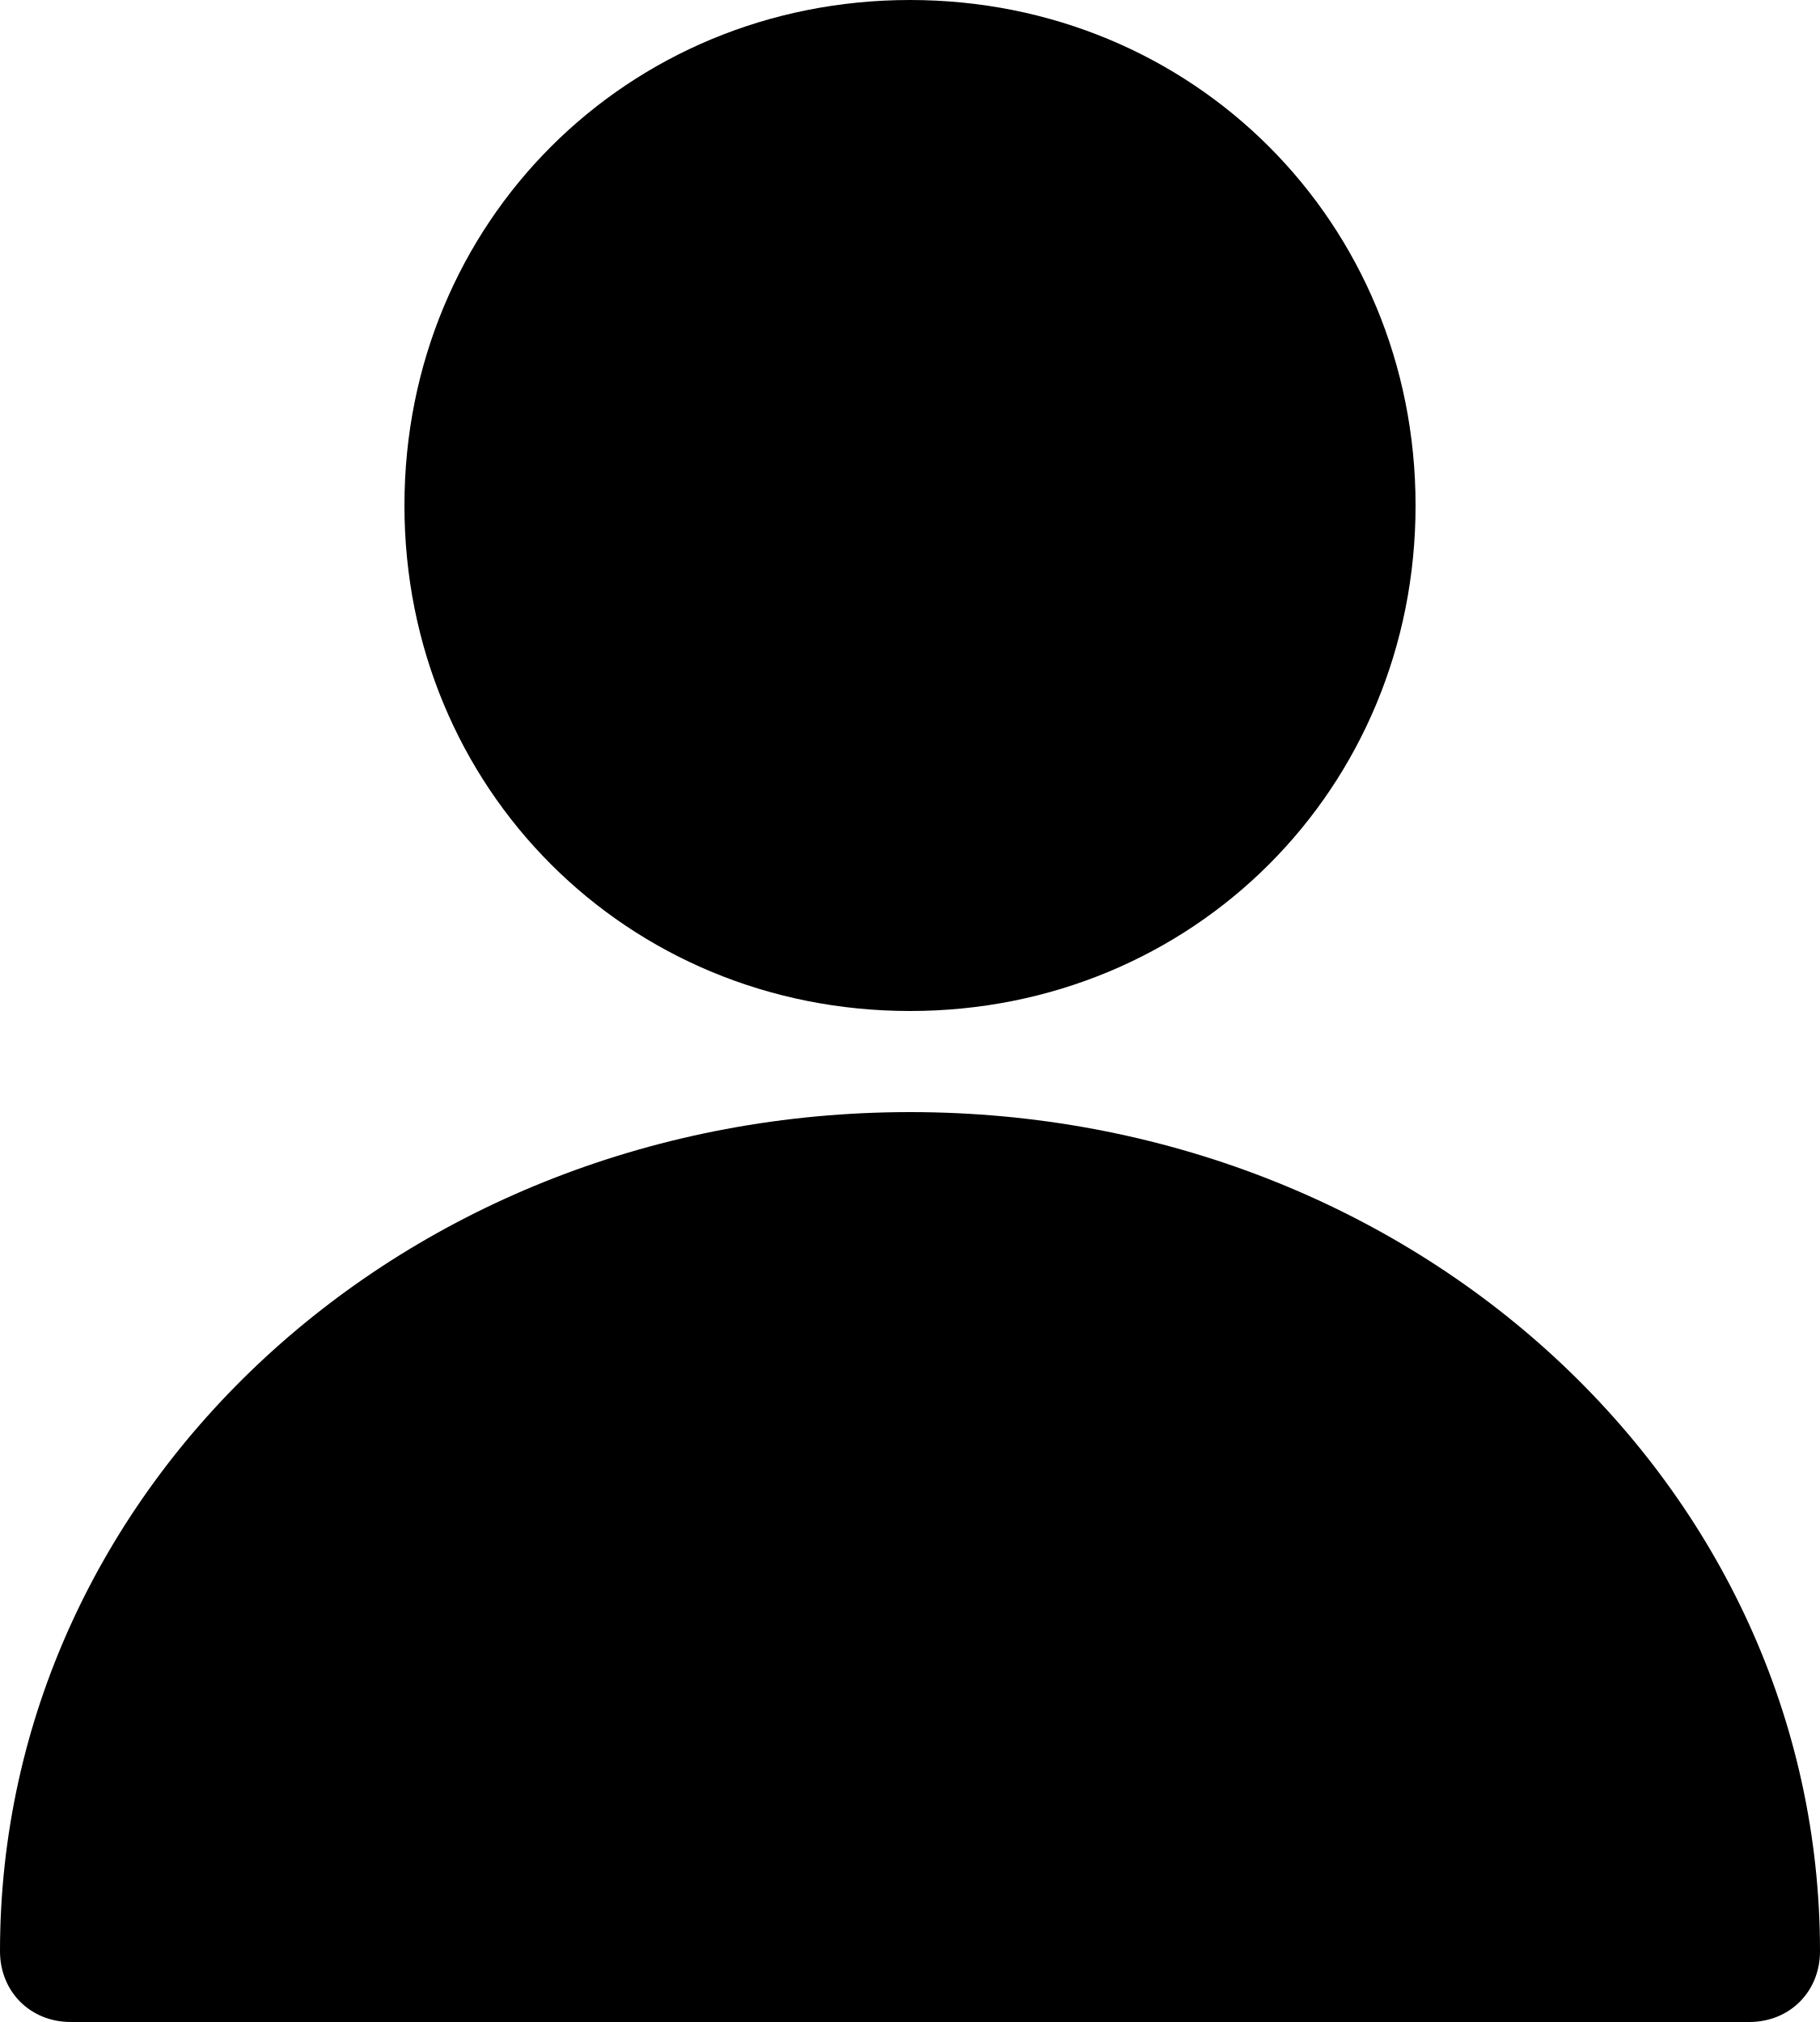
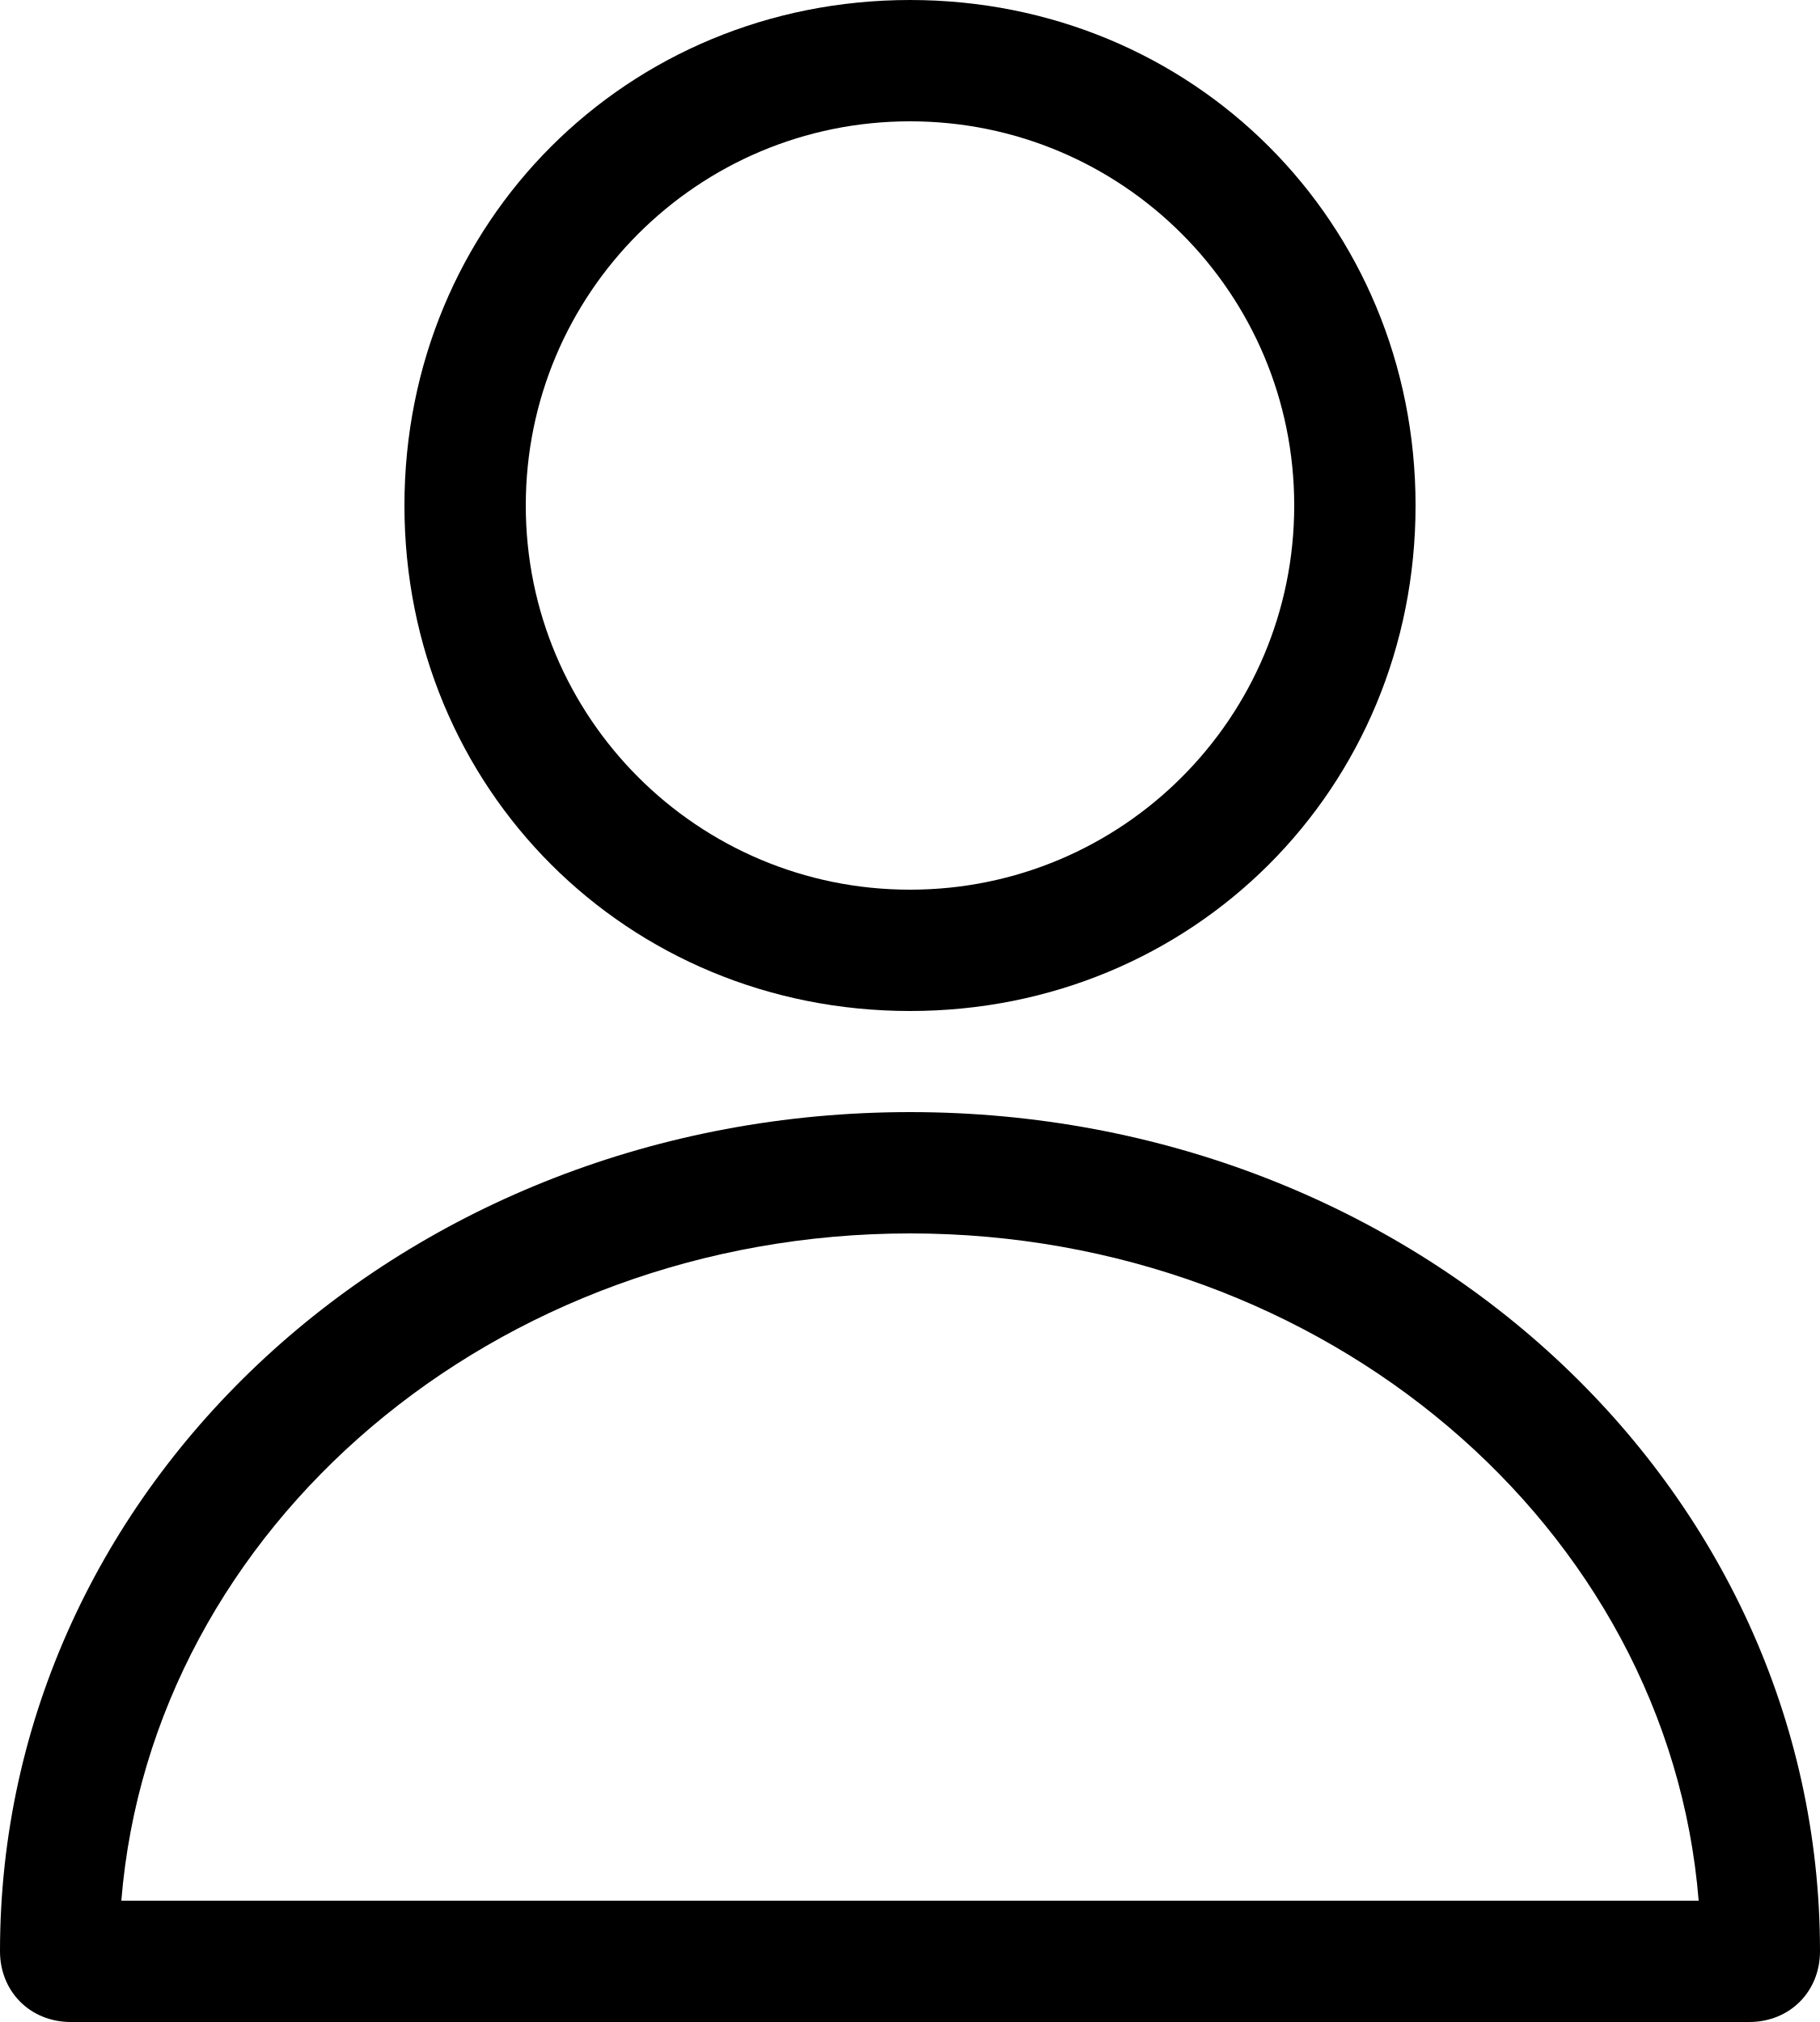
<svg xmlns="http://www.w3.org/2000/svg" version="1.1" id="Calque_1" x="0px" y="0px" viewBox="0 0 18 20" style="enable-background:new 0 0 18 20;" xml:space="preserve">
  <g>
-     <path d="M9,11c-5,0-9,3.7-9,8.3C0,19.7,0.3,20,0.7,20h16.6c0.4,0,0.7-0.3,0.7-0.7C18,14.7,14,11,9,11L9,11z" />
-   </g>
-   <g>
-     <path d="M9,0C6.2,0,4,2.2,4,5s2.2,5,5,5s5-2.2,5-5S11.8,0,9,0L9,0z" />
+     <g>
+       <path d="M9,12.2c4.1,0,7.5,2.9,7.8,6.6H1.2C1.5,15.1,4.9,12.2,9,12.2 M9,11c-5,0-9,3.7-9,8.3C0,19.7,0.3,20,0.7,20h16.6    c0.4,0,0.7-0.3,0.7-0.7C18,14.7,14,11,9,11L9,11z" />
+     </g>
+     <g>
+       <path d="M9,1.2c2.1,0,3.8,1.7,3.8,3.8c0,2.1-1.7,3.8-3.8,3.8S5.2,7.1,5.2,5C5.2,2.9,6.9,1.2,9,1.2 M9,0C6.2,0,4,2.2,4,5    c0,2.8,2.2,5,5,5c2.8,0,5-2.2,5-5C14,2.2,11.8,0,9,0L9,0z" />
+     </g>
  </g>
</svg>
